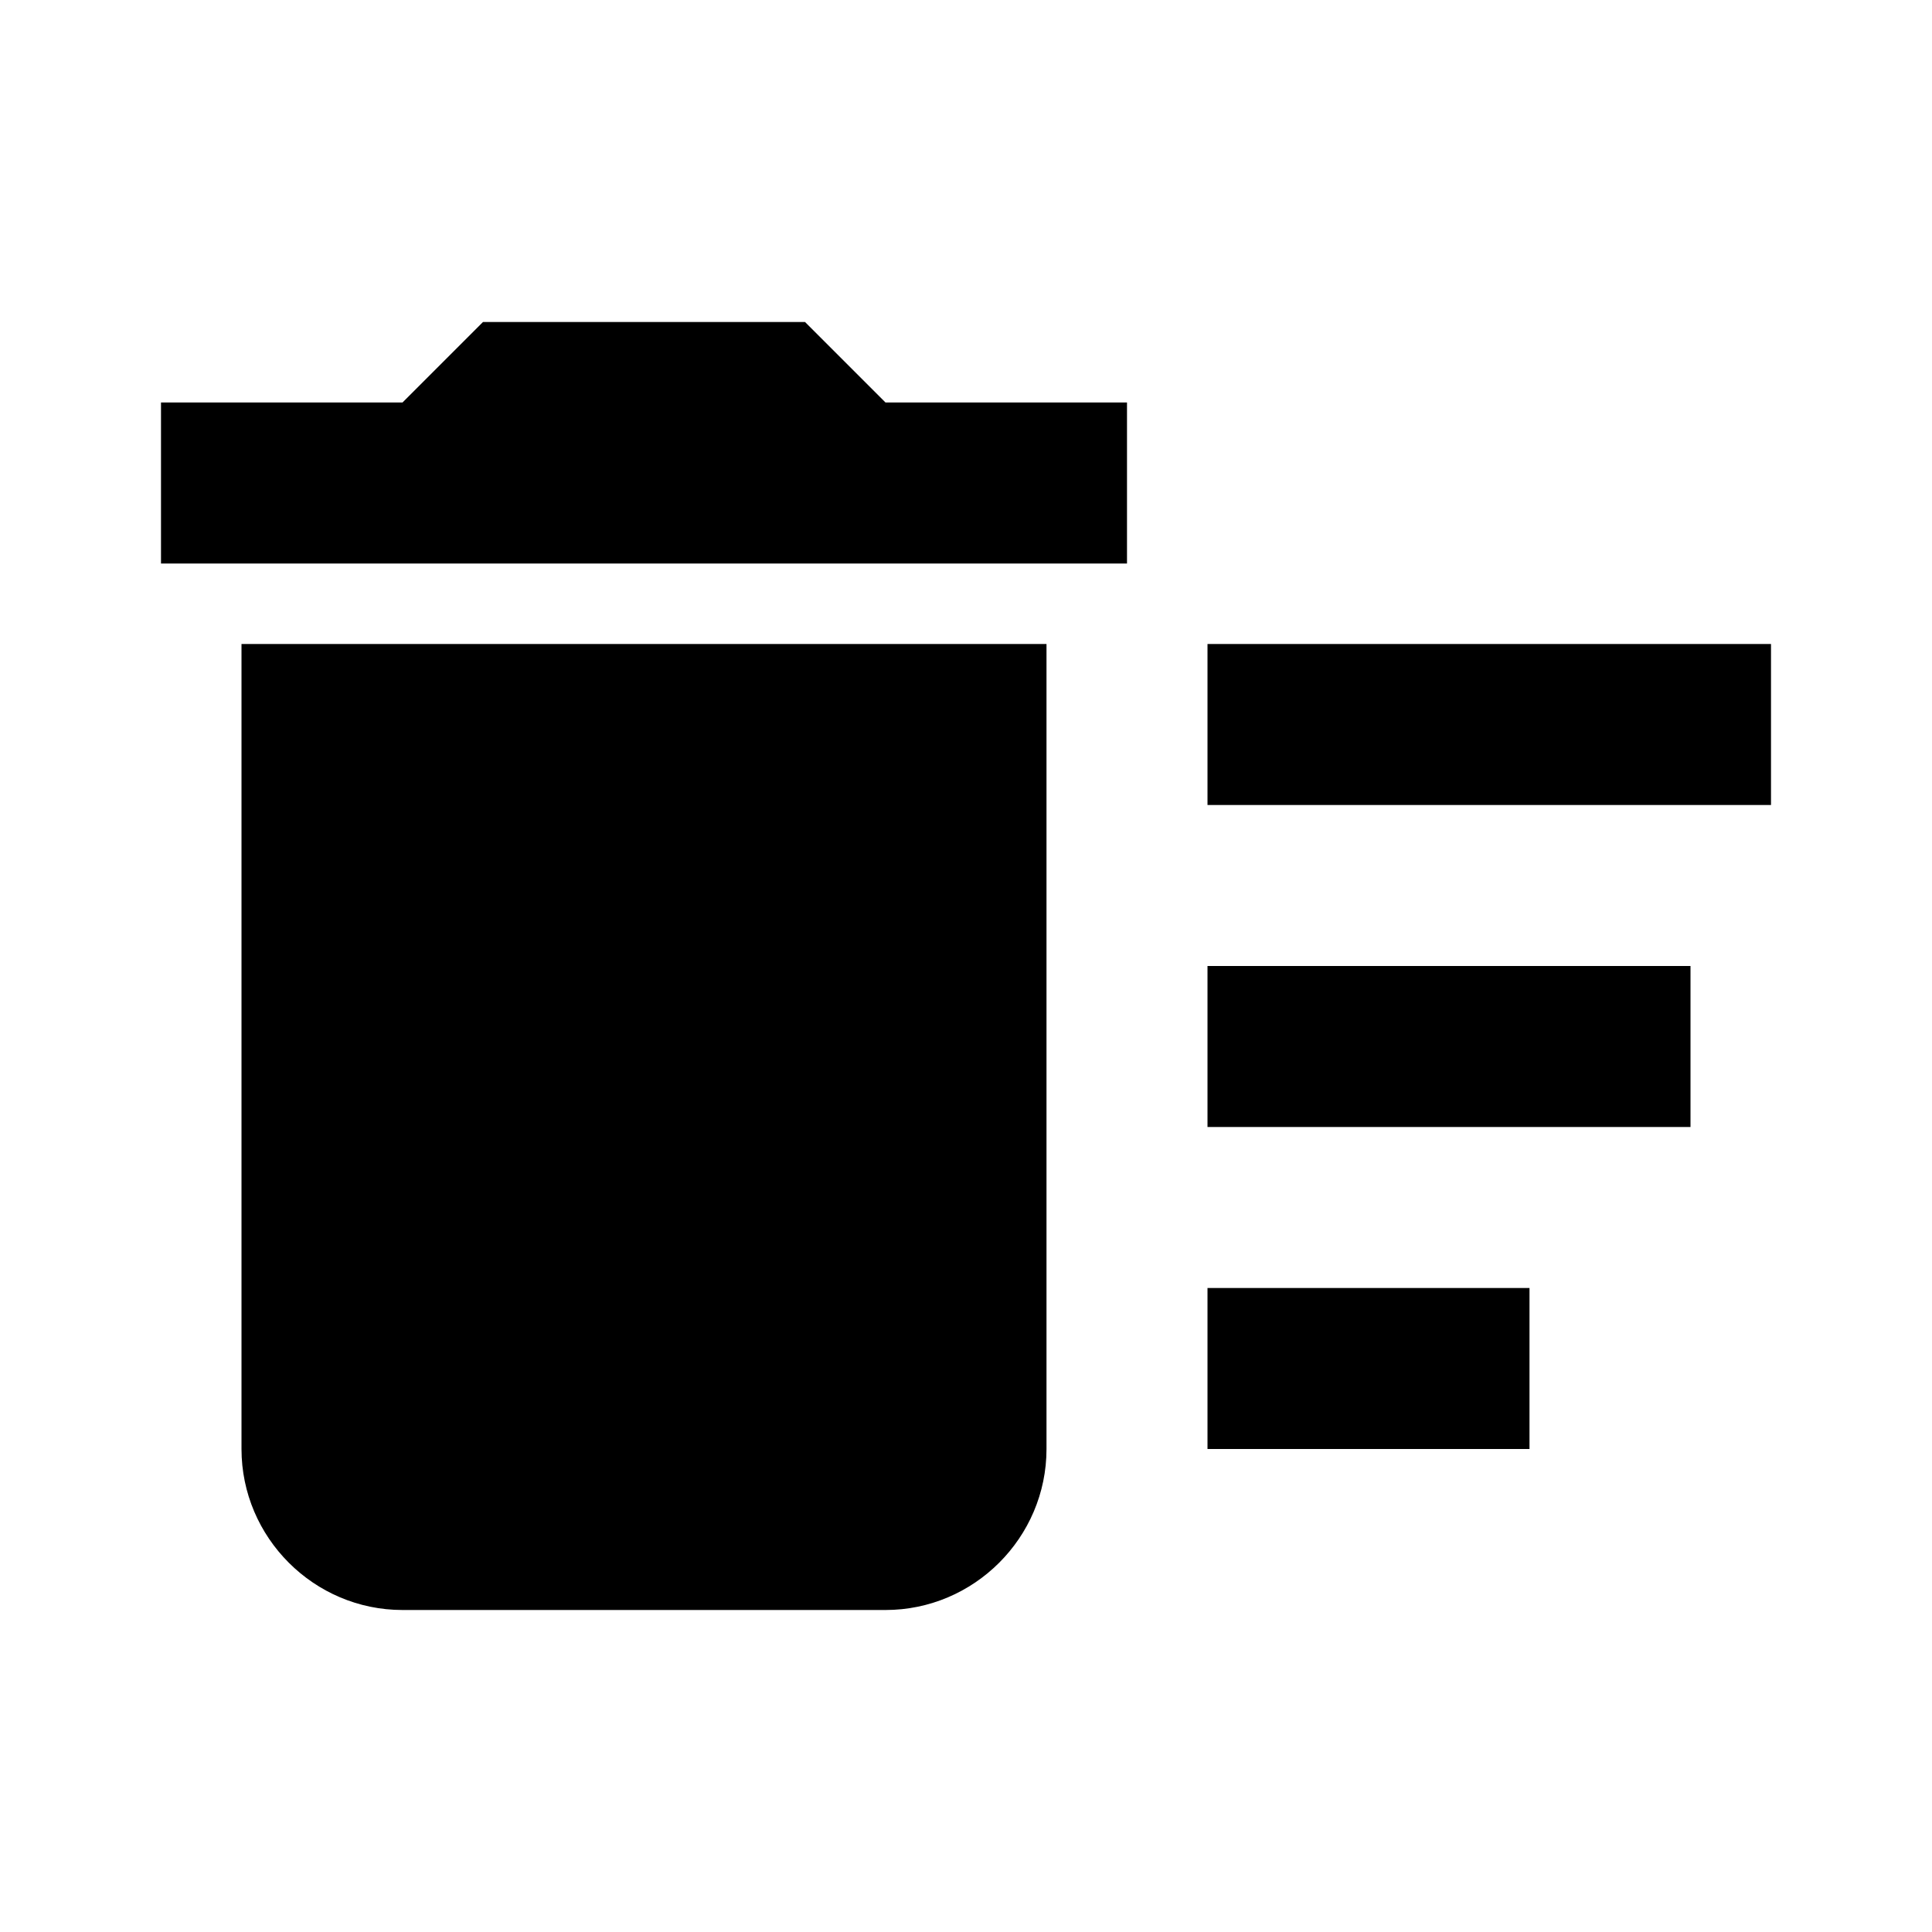
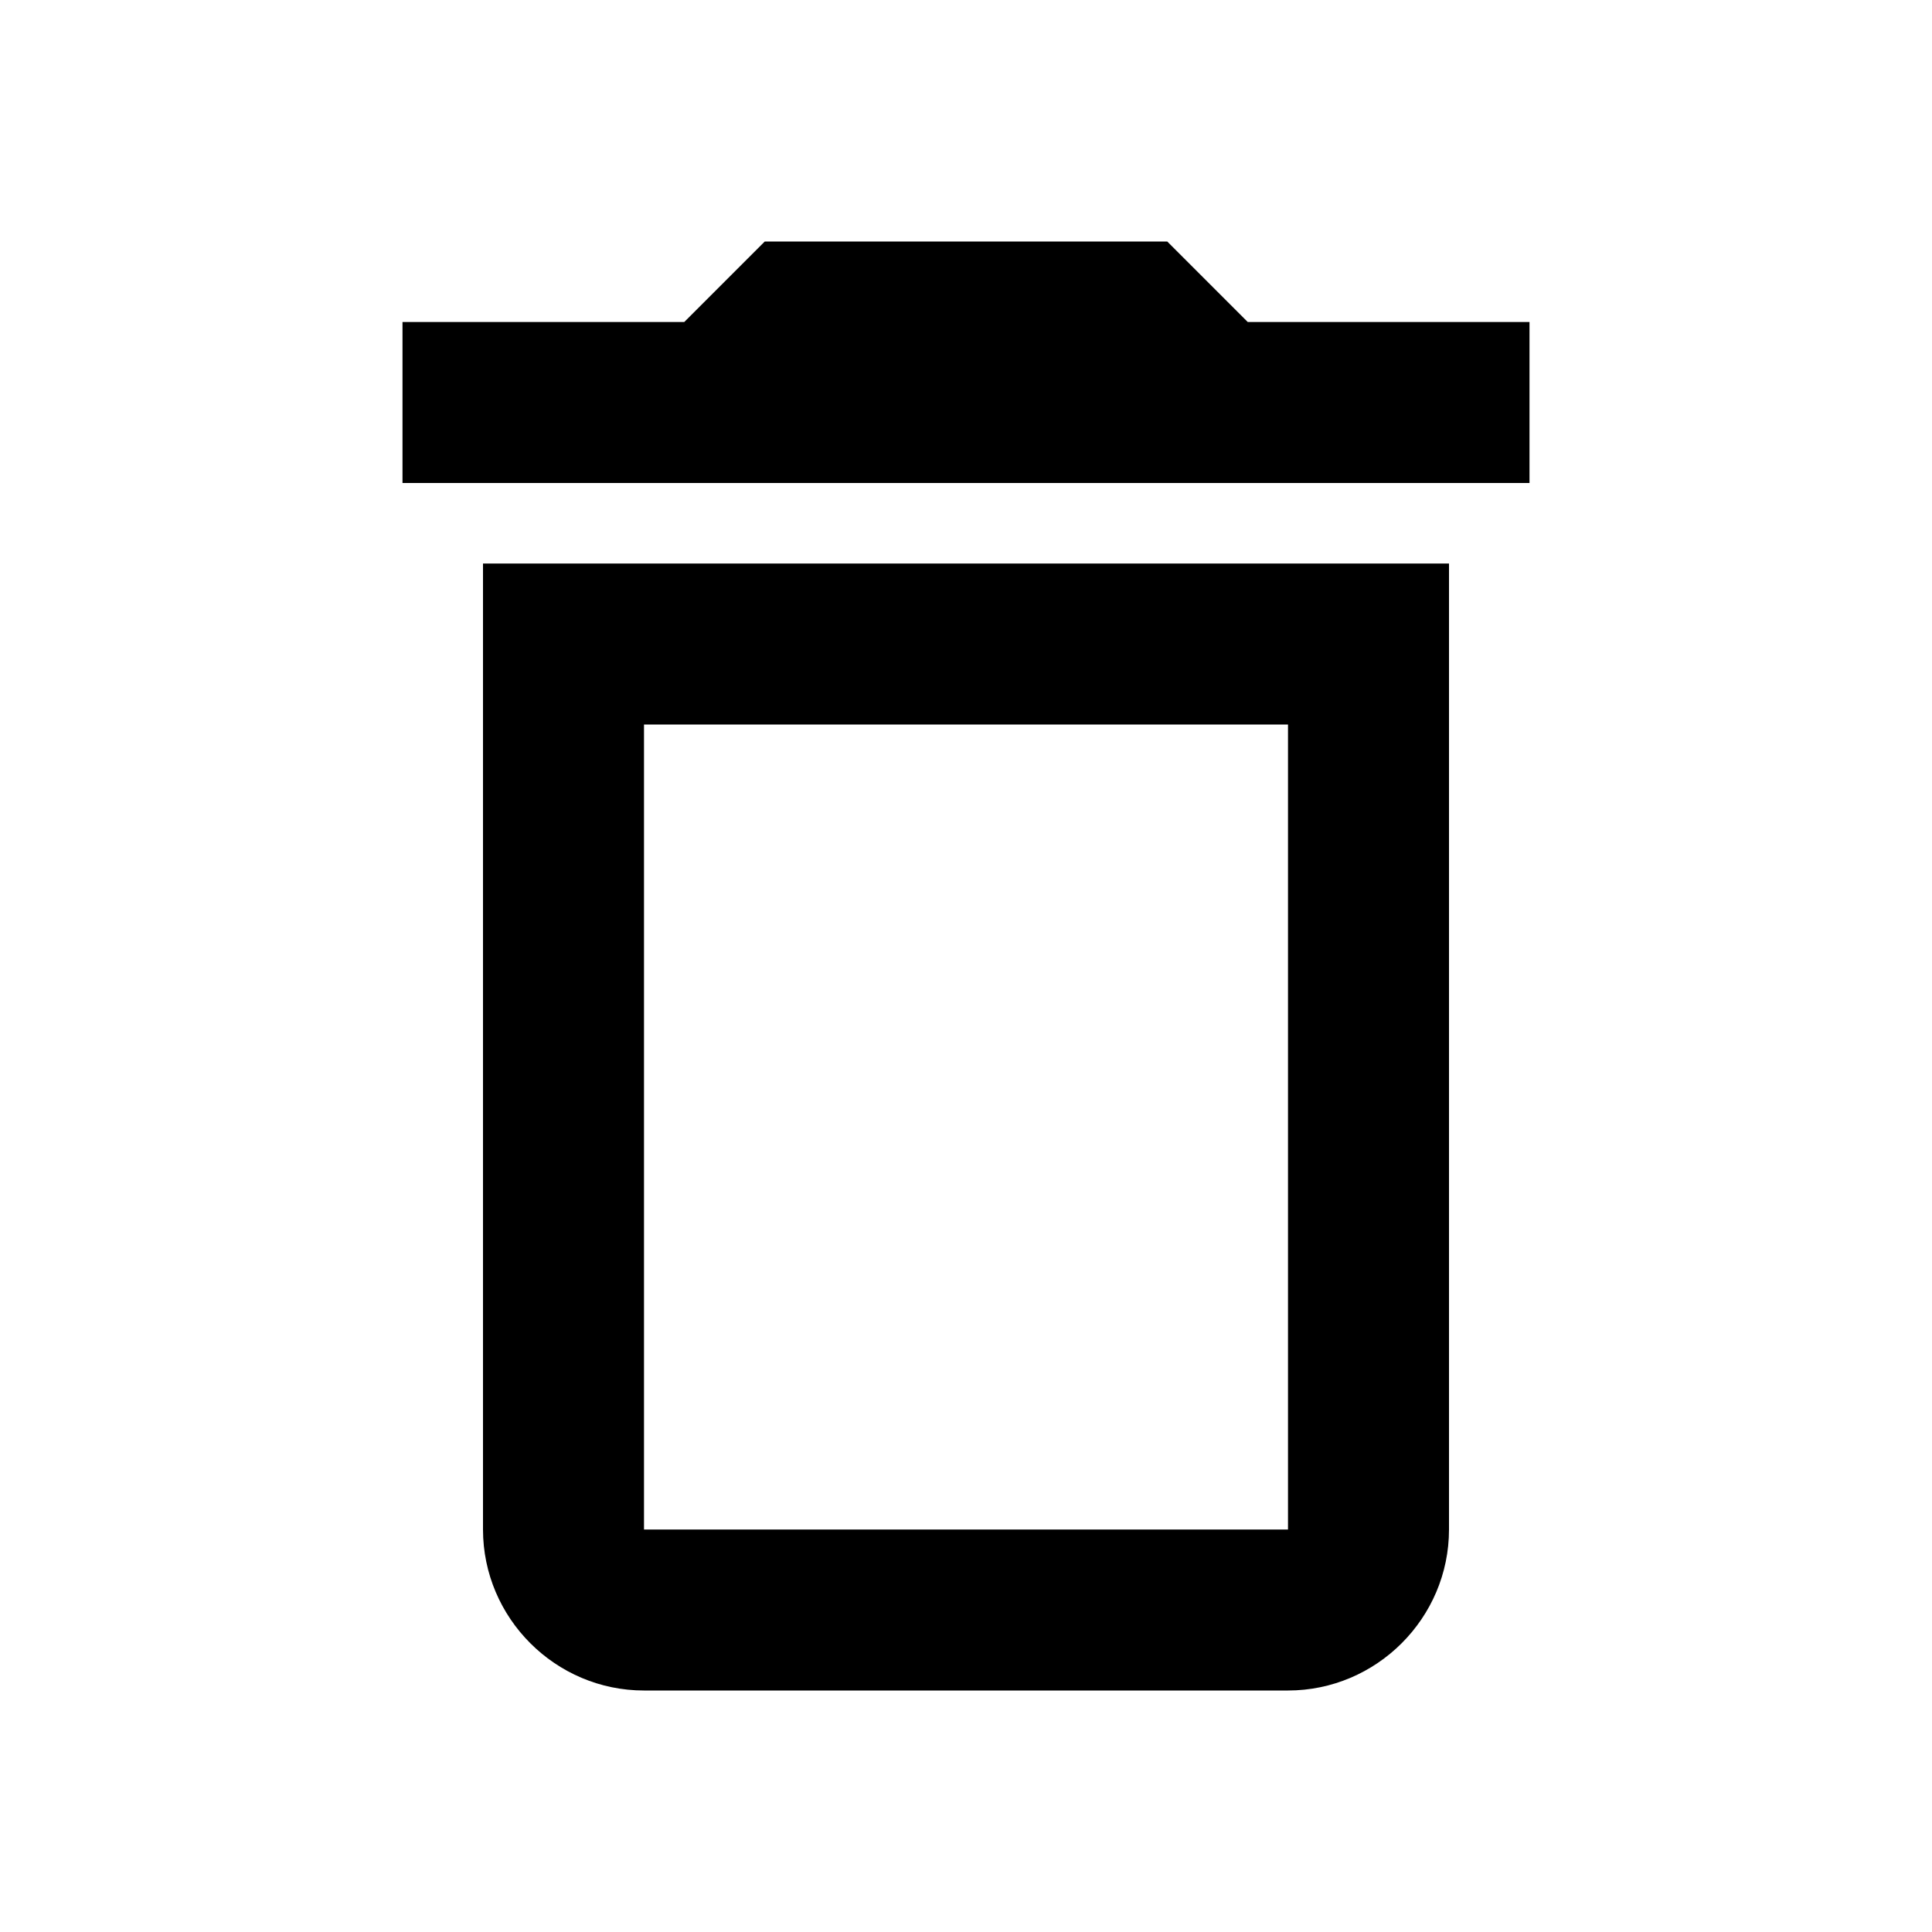
- <svg xmlns="http://www.w3.org/2000/svg" fill="#000000" height="24" viewBox="0 0 24 24" width="24">
-   <path d="M15 16h4v2h-4zm0-8h7v2h-7zm0 4h6v2h-6zM3 18c0 1.1.9 2 2 2h6c1.1 0 2-.9 2-2V8H3v10zM14 5h-3l-1-1H6L5 5H2v2h12z" />
-   <path d="M0 0h24v24H0z" fill="none" />
+ <svg xmlns="http://www.w3.org/2000/svg" width="24" height="24" viewBox="0 0 24 24">
+   <path fill="#000000" d="M6 19c0 1.1.9 2 2 2h8c1.1 0 2-.9 2-2V7H6v12zM8 9h8v10H8V9zm7.5-5l-1-1h-5l-1 1H5v2h14V4z" />
+   <path fill="none" d="M0 0h24v24H0V0z" />
</svg>
